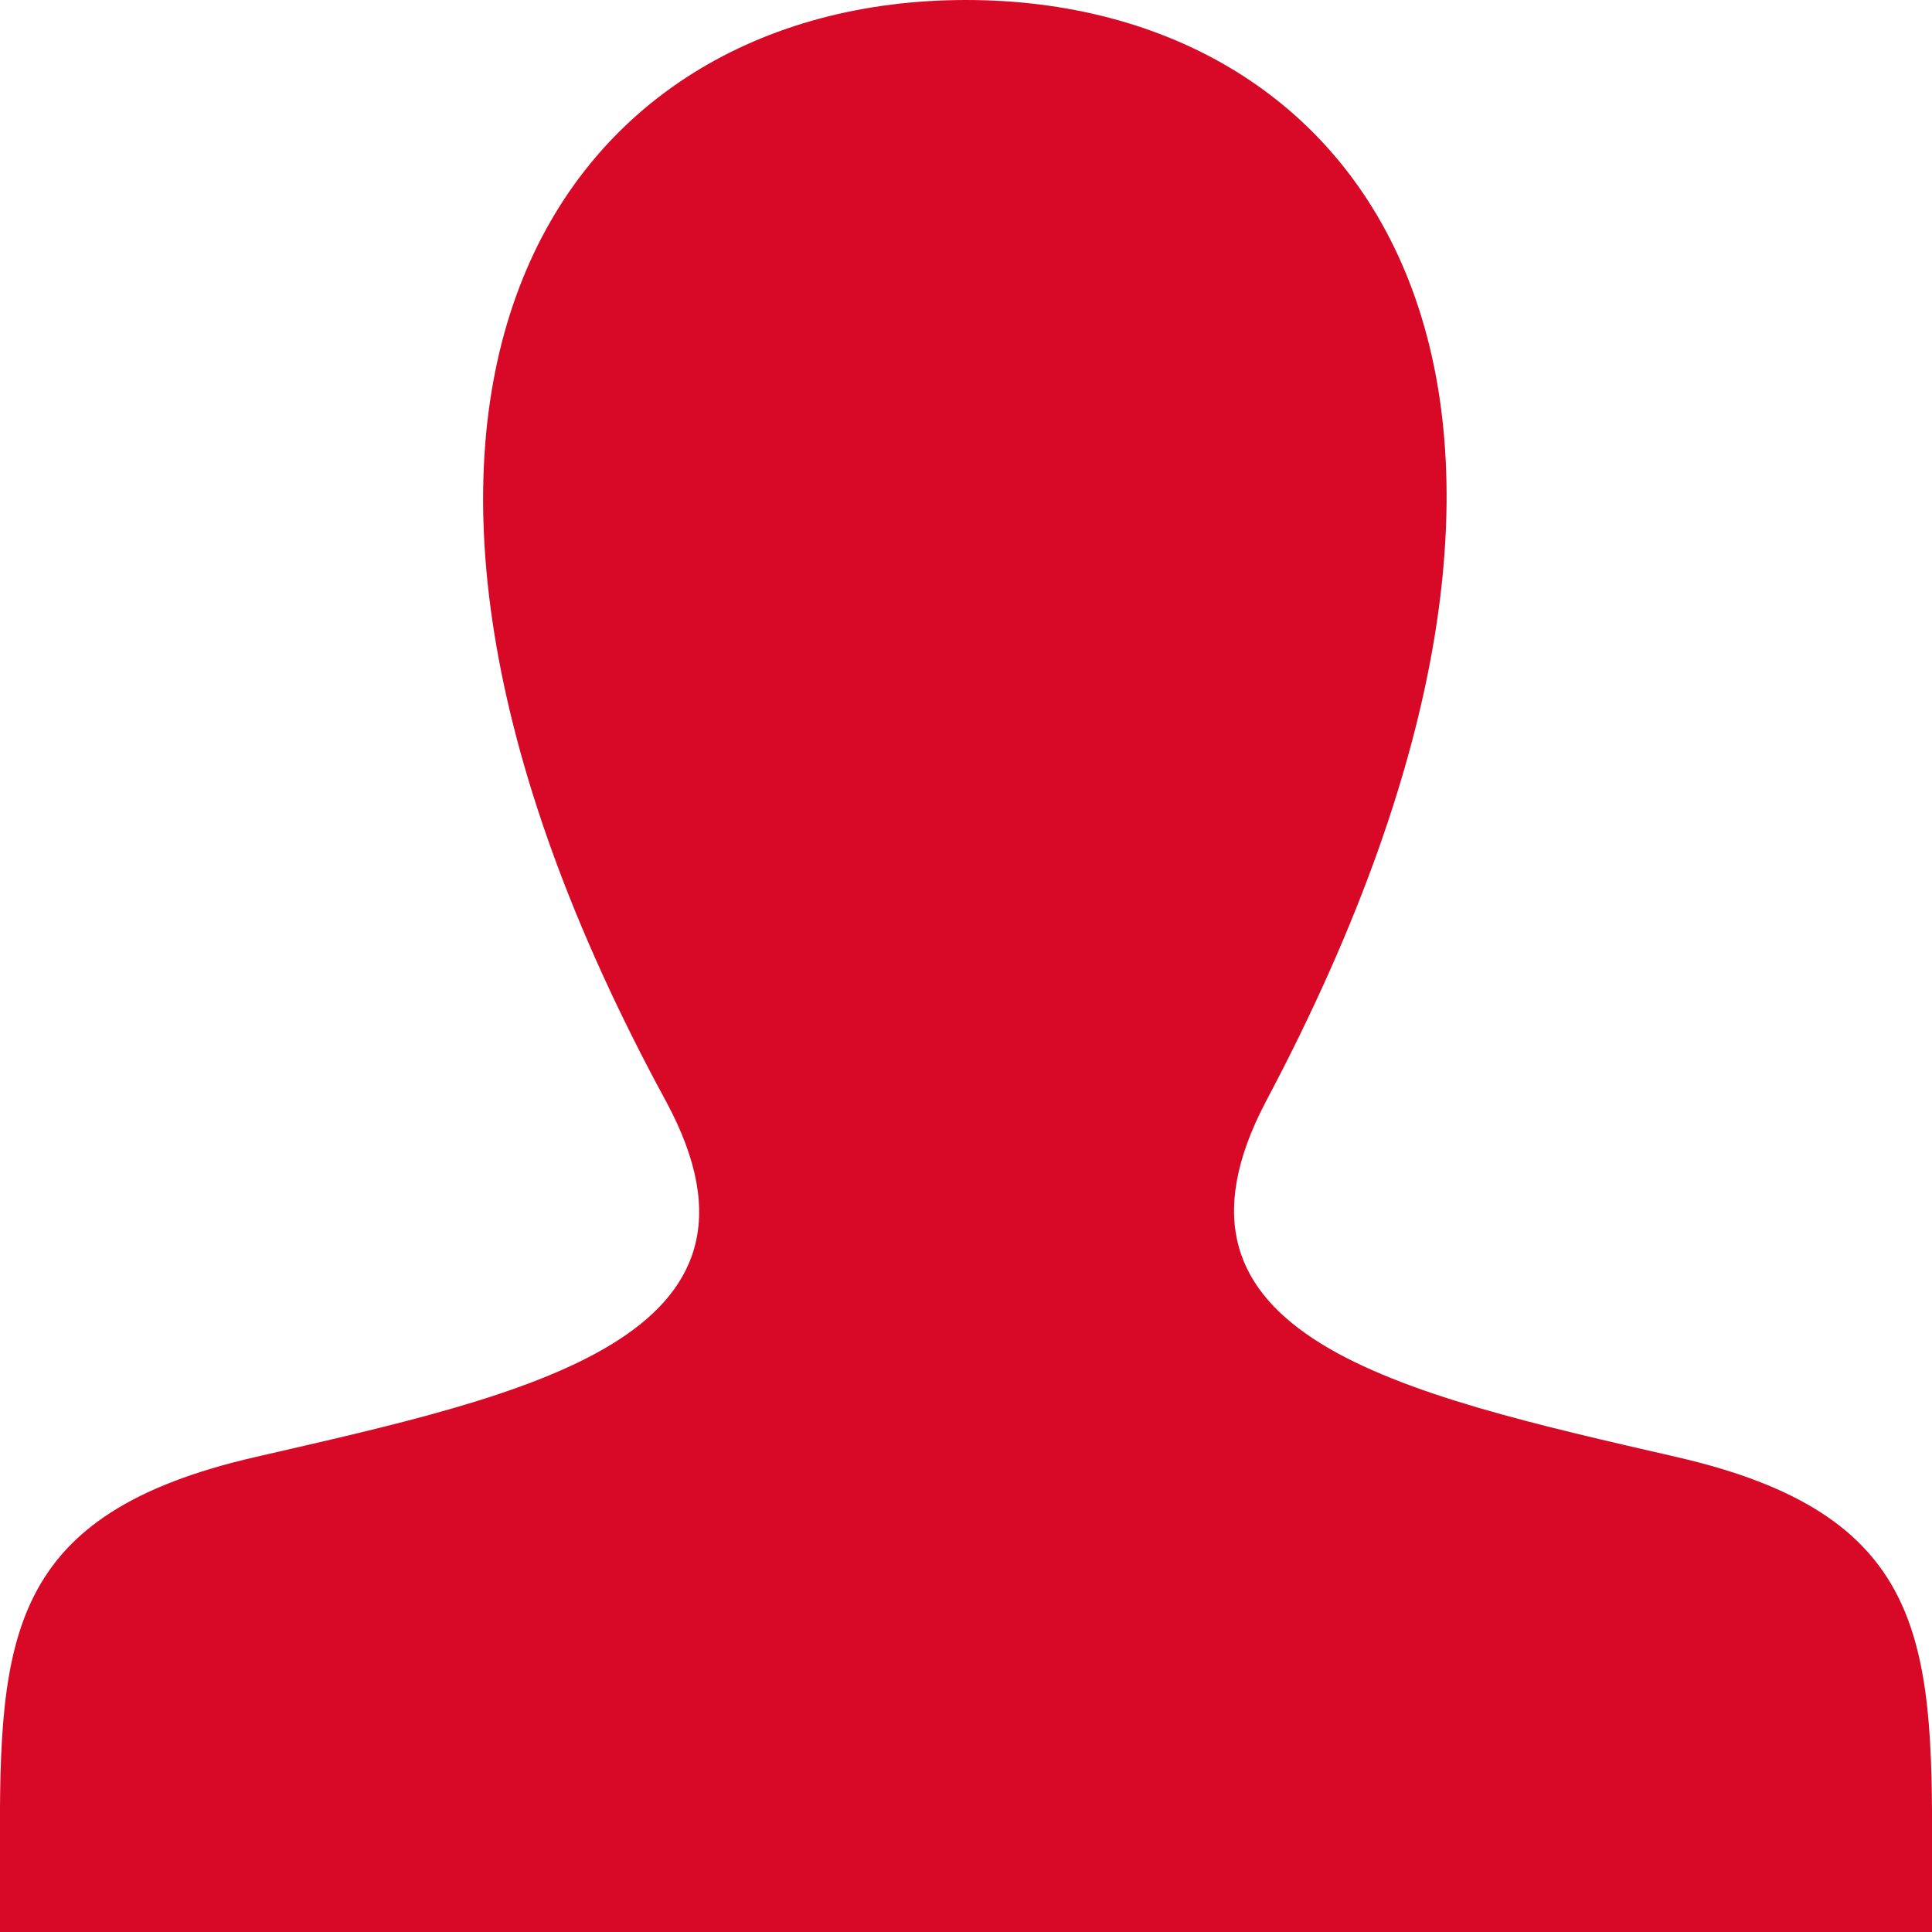
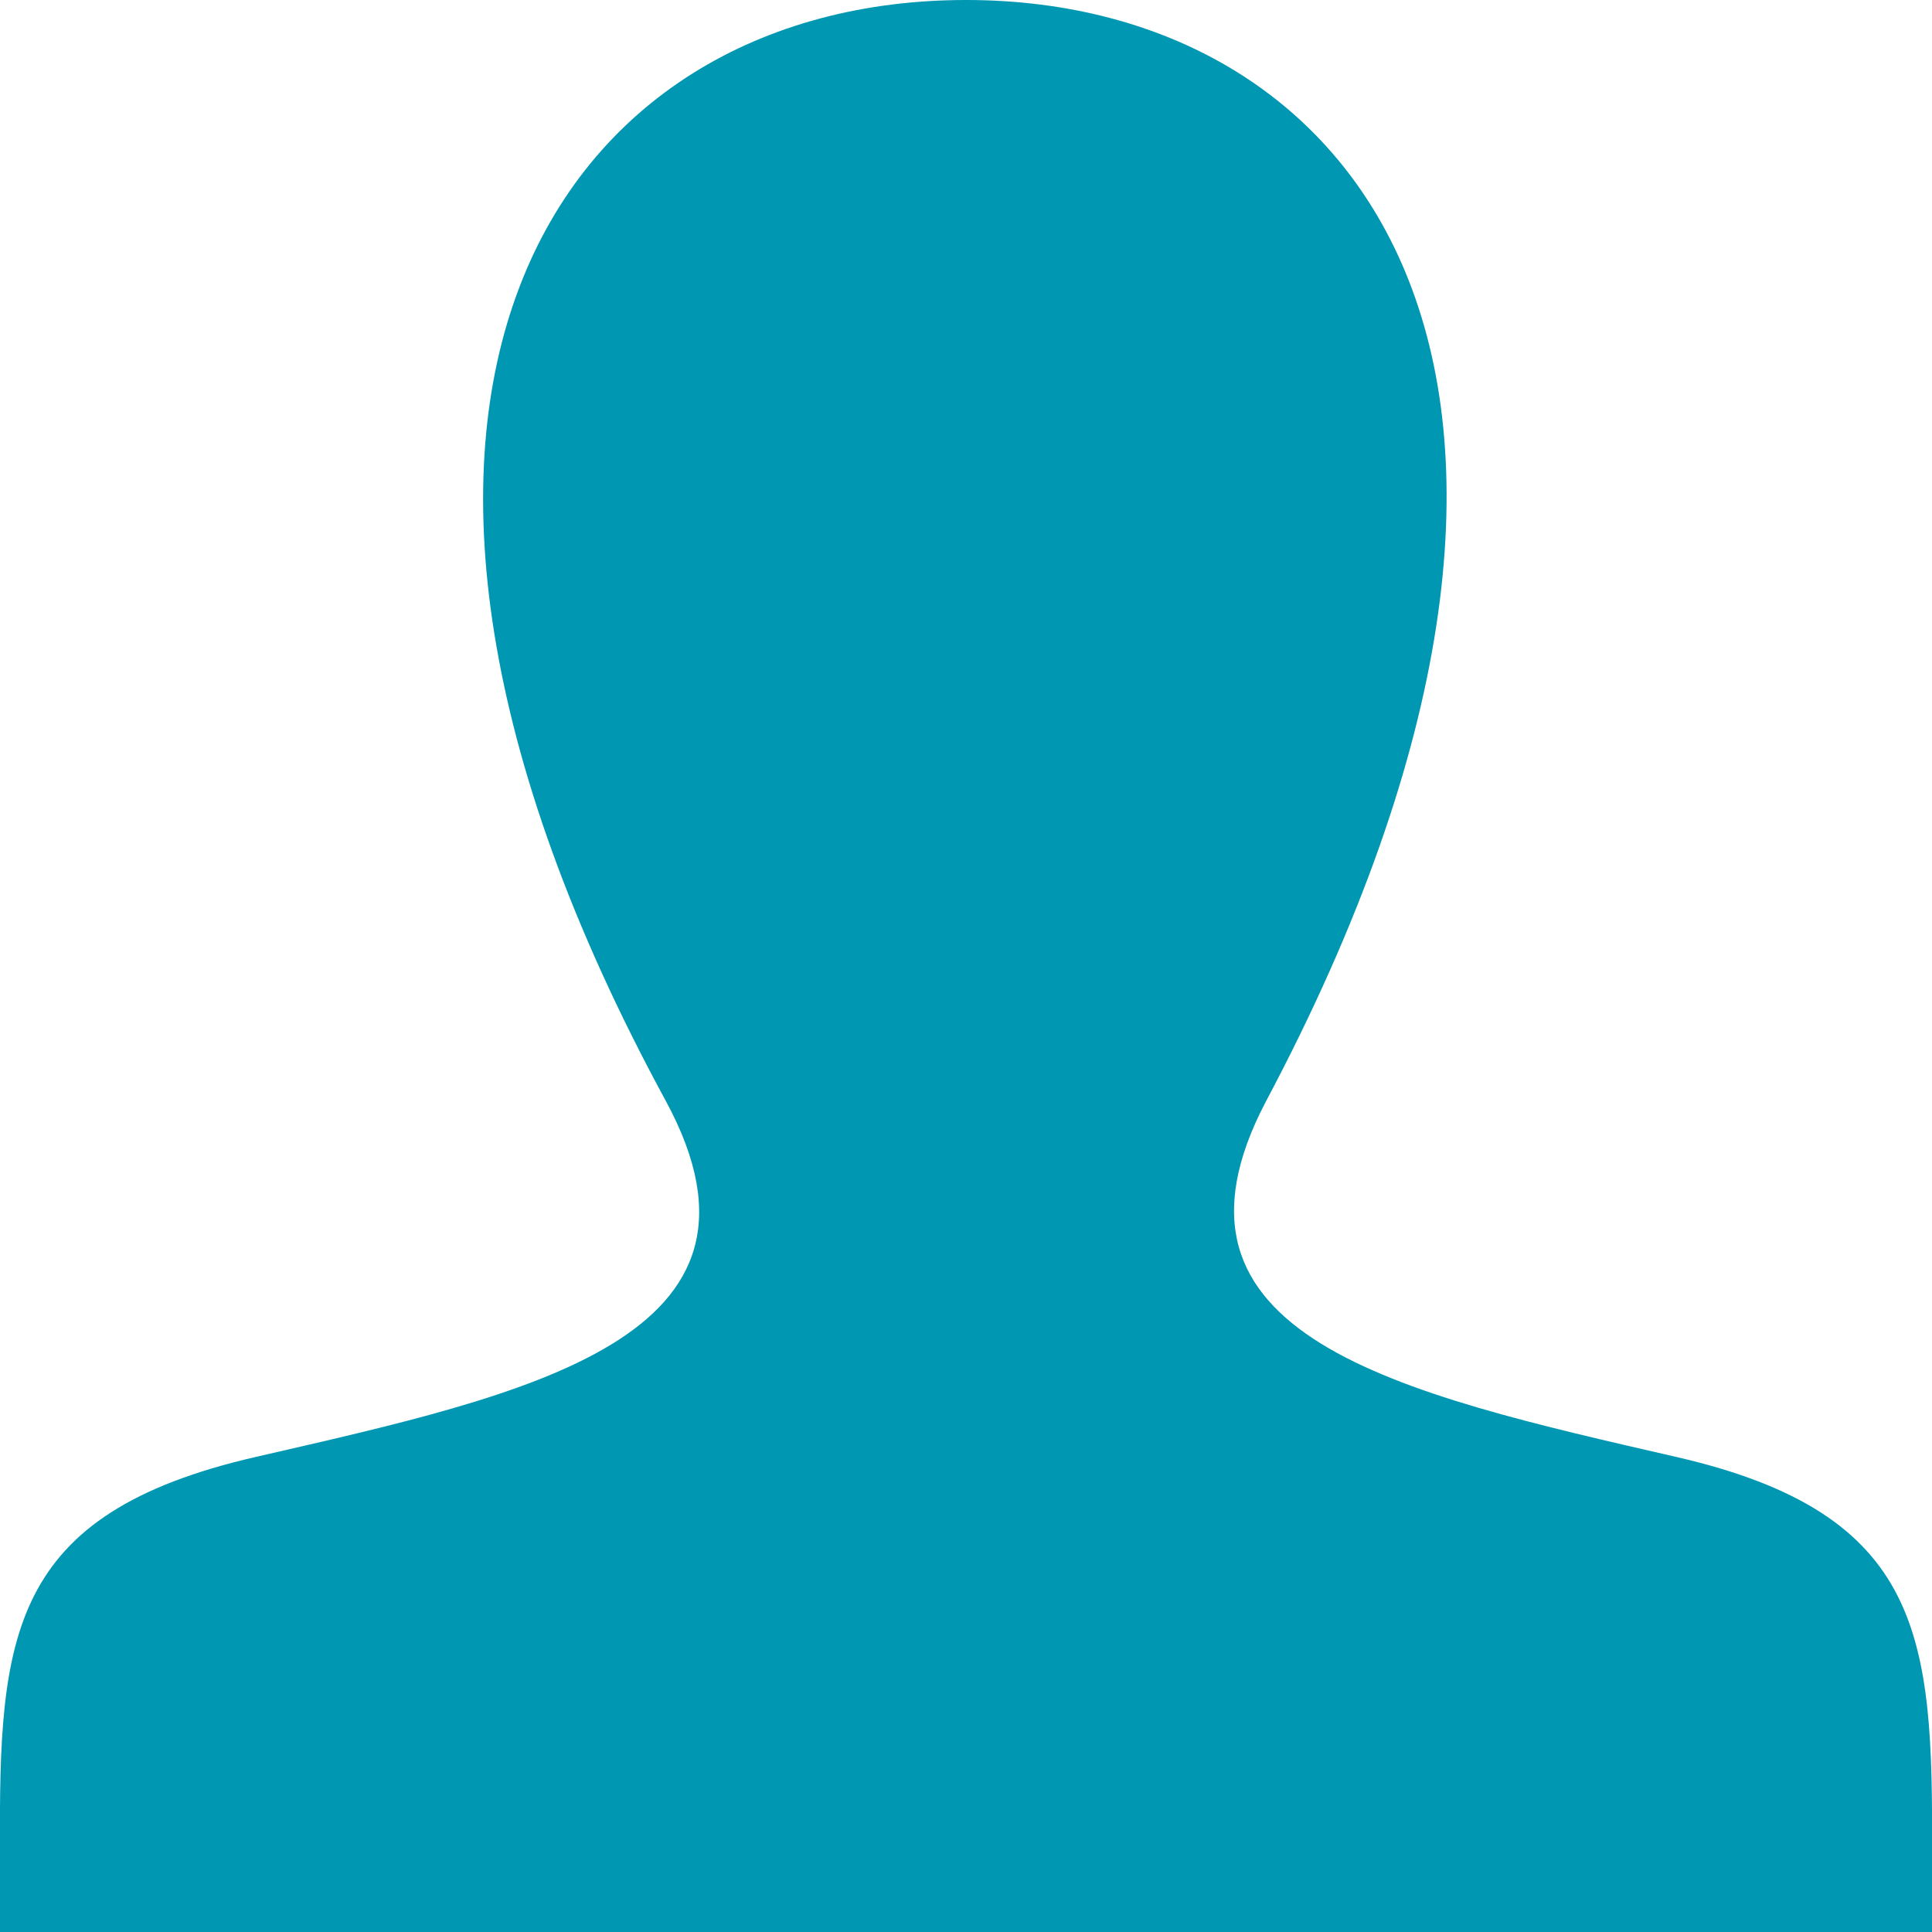
<svg xmlns="http://www.w3.org/2000/svg" version="1.1" id="Layer_1" x="0px" y="0px" width="17px" height="17px" viewBox="0 0 17 17" style="enable-background:new 0 0 17 17;" xml:space="preserve">
  <style type="text/css">
- 	.st0{fill:#D70926;}
+ 	.st0{fill:#0097b2;}
</style>
  <path class="st0" d="M14.75,12.82c-2.44-0.56-4.7-1.06-3.61-3.13C14.49,3.38,12.03,0,8.5,0c-3.6,0-6,3.51-2.64,9.69  c1.13,2.09-1.22,2.58-3.61,3.13C0.07,13.32-0.01,14.4,0,16.29L0,17H17l0-0.69C17.01,14.41,16.93,13.32,14.75,12.82L14.75,12.82z" />
</svg>
